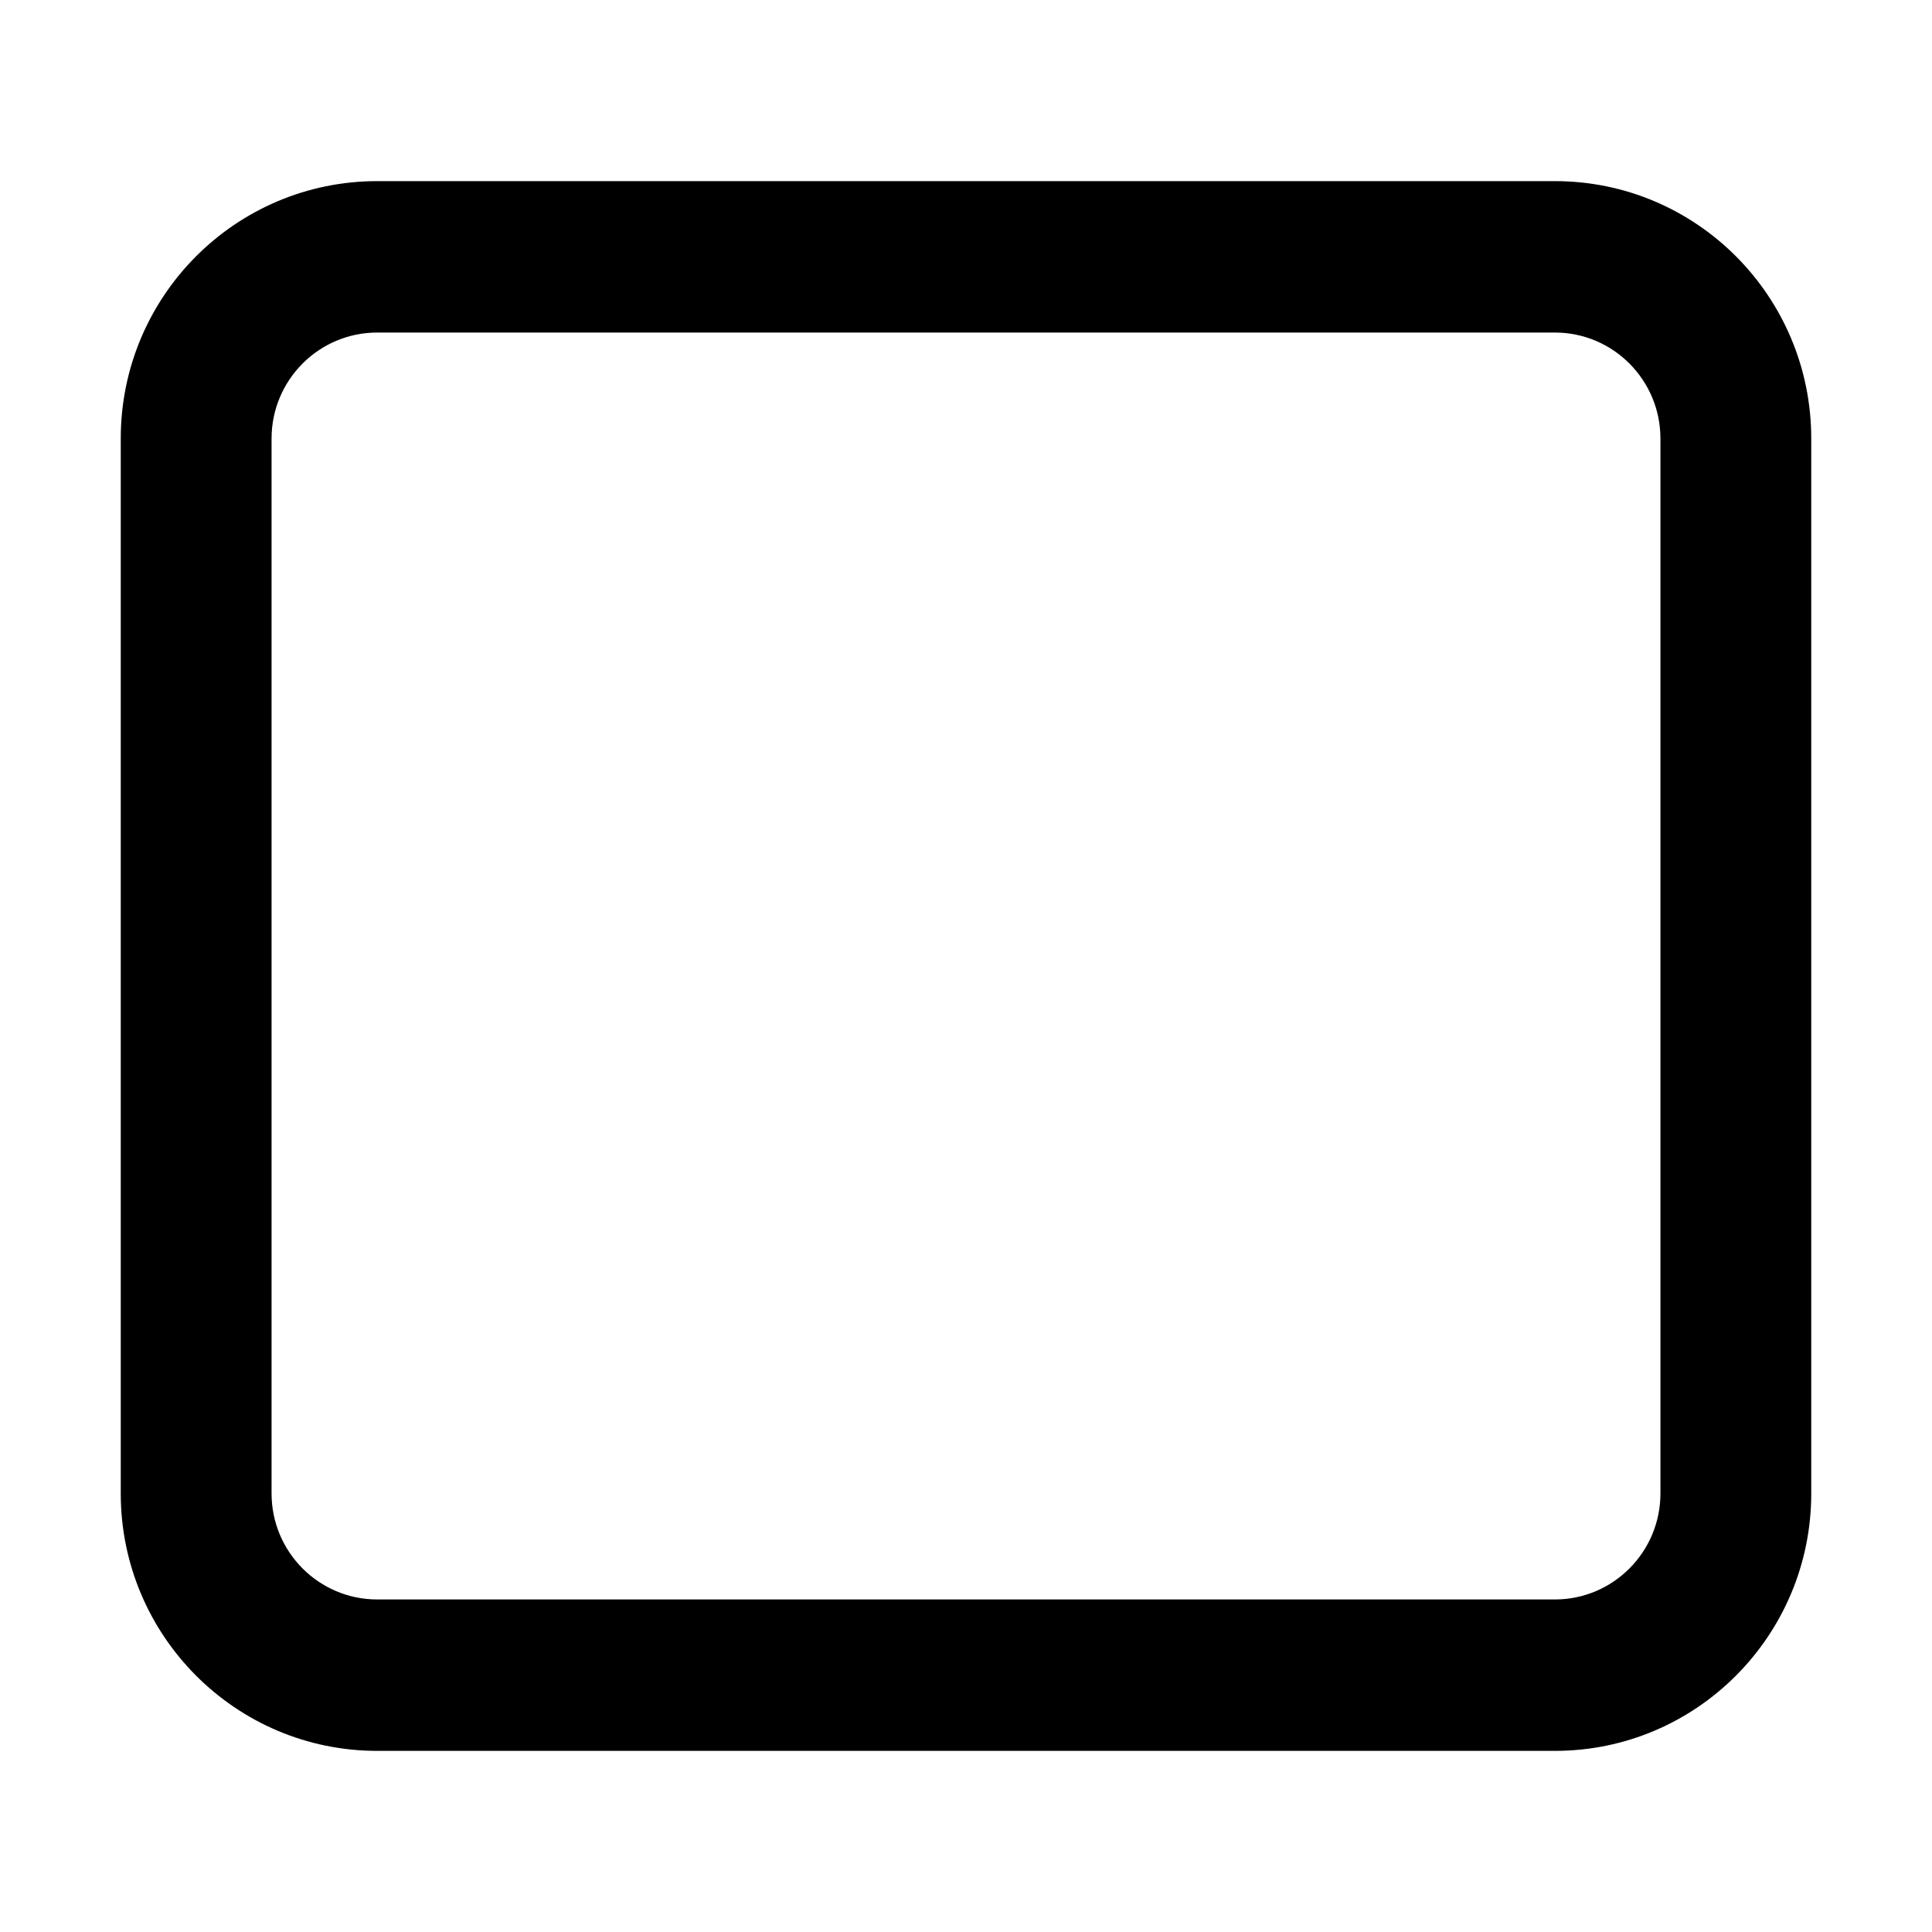
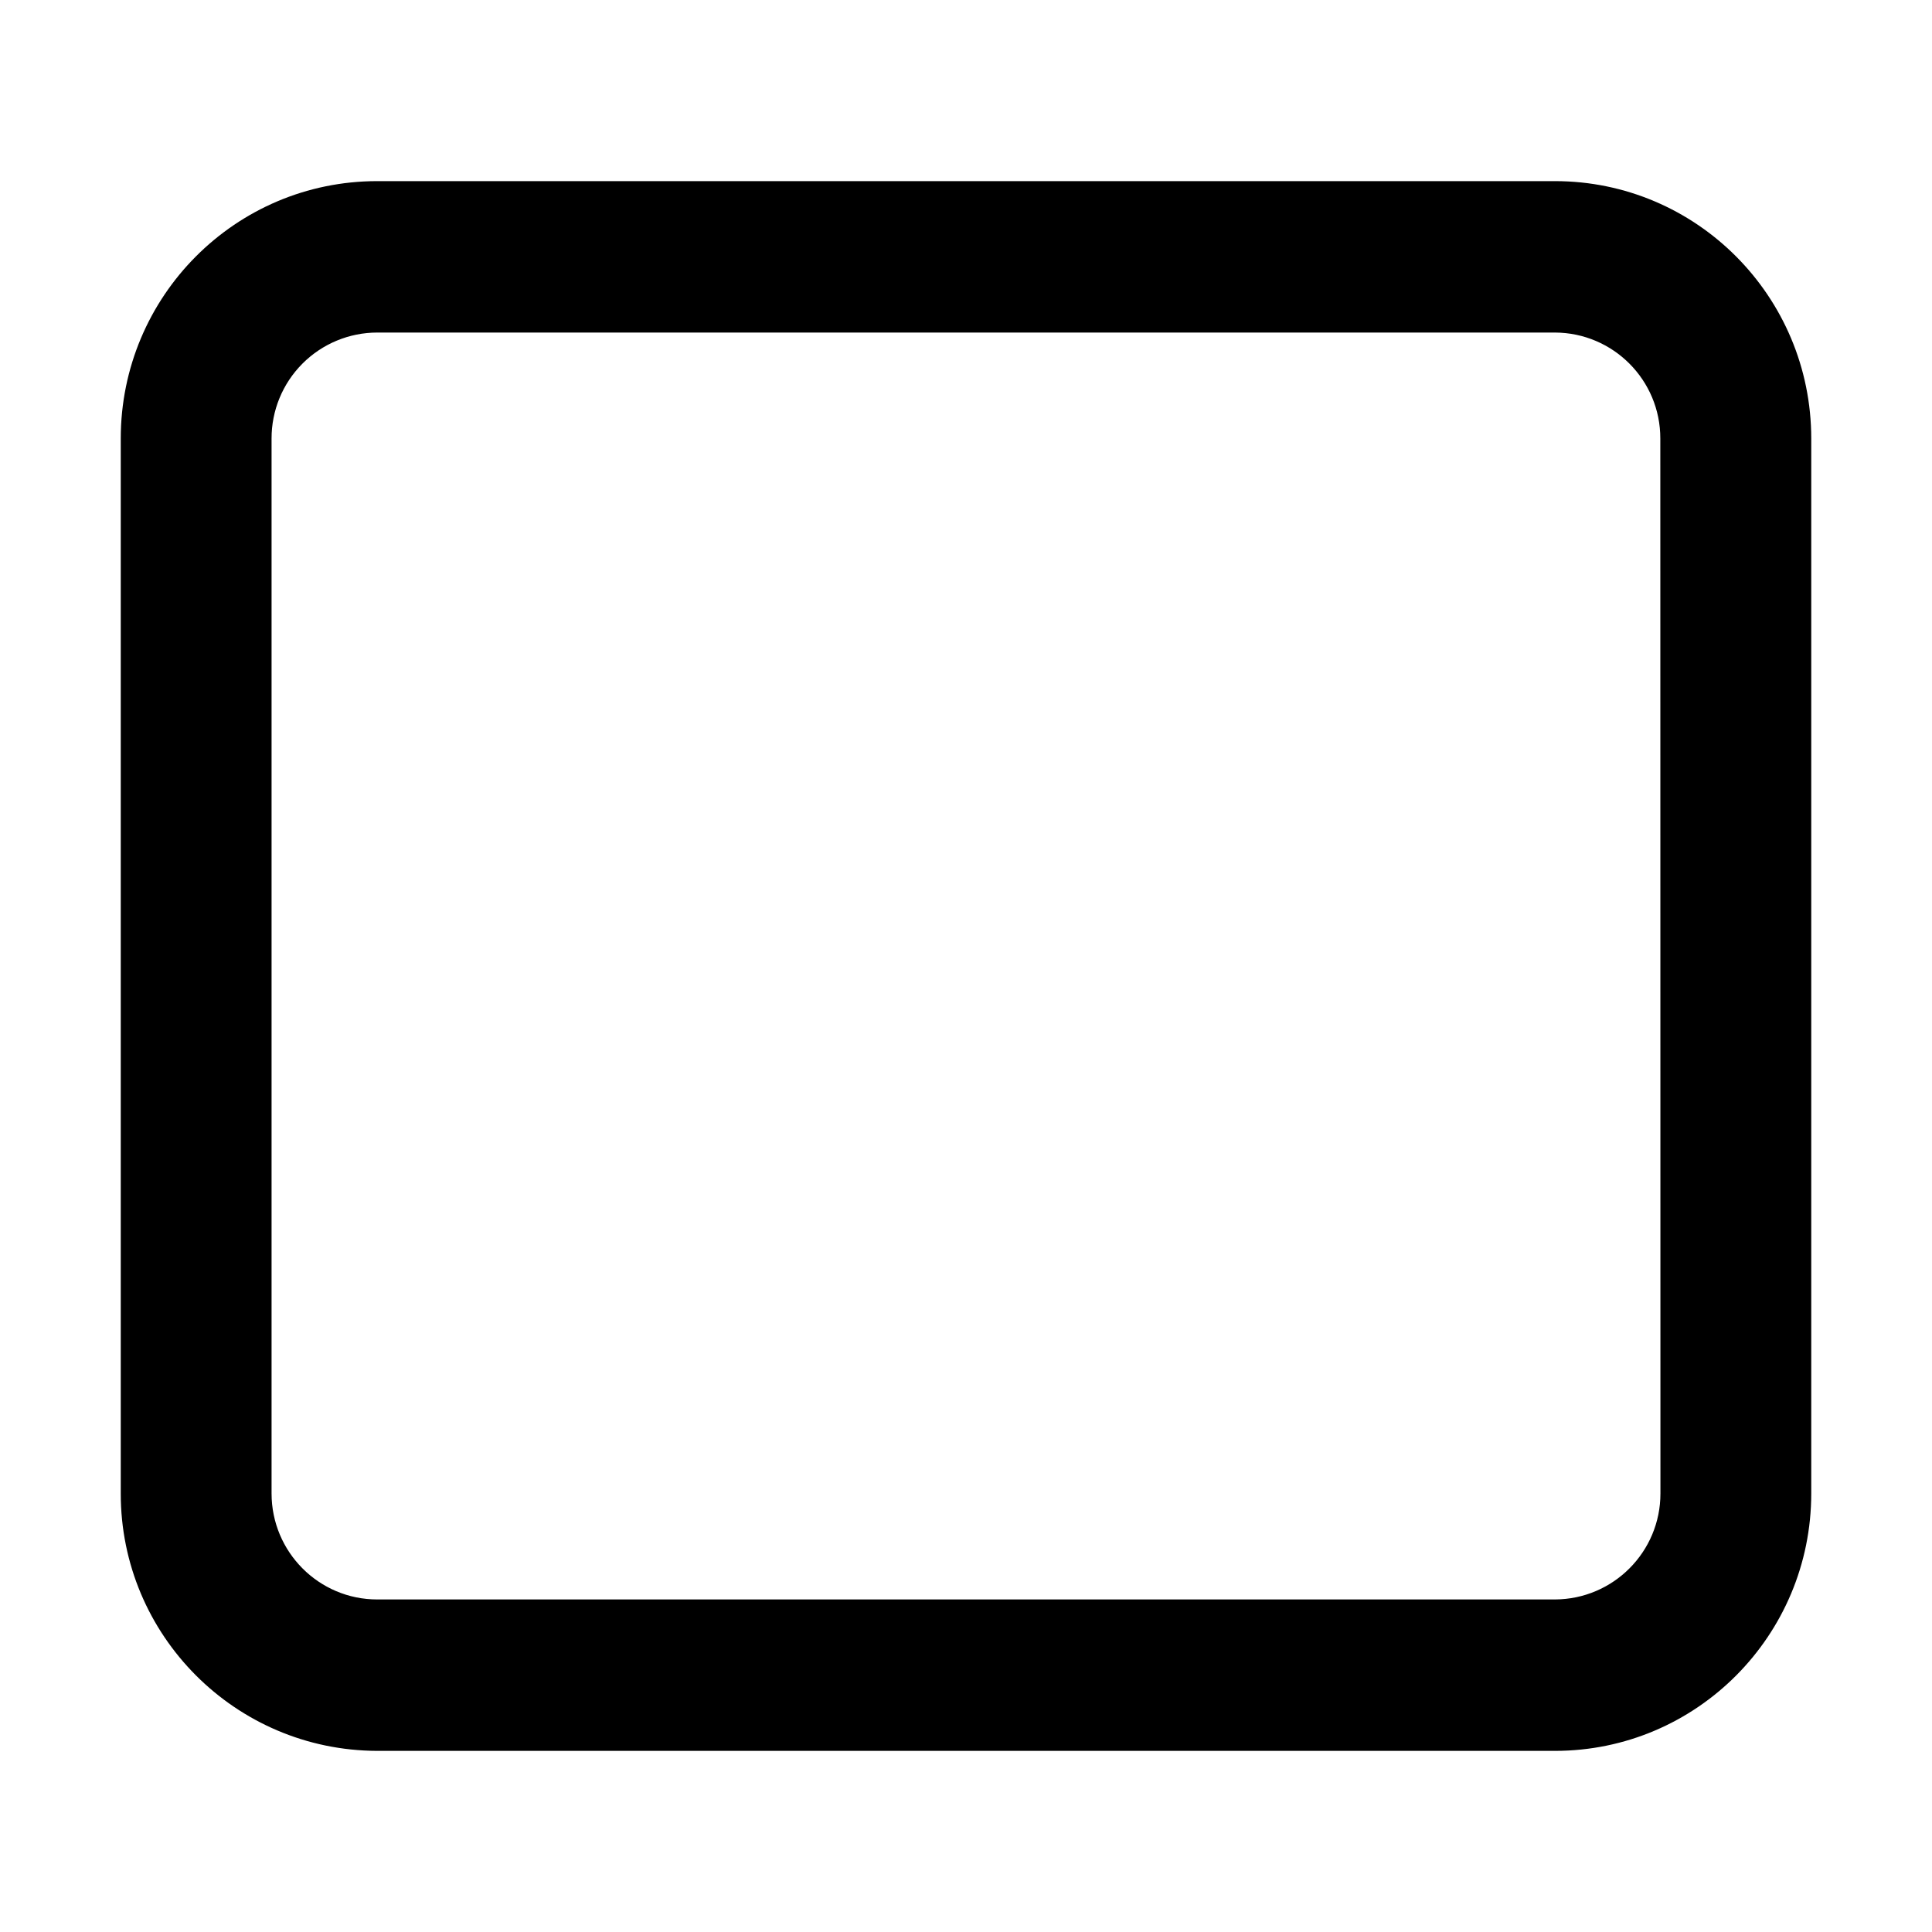
- <svg xmlns="http://www.w3.org/2000/svg" width="16" height="16" viewBox="0 0 16 16" fill="currentColor">
-   <path d="M13.751 3.632C13.751 3.147 13.359 2.754 12.877 2.754H3.124C2.641 2.754 2.249 3.147 2.249 3.632V12.368C2.249 12.853 2.641 13.246 3.124 13.246H12.877C13.359 13.246 13.751 12.853 13.751 12.368V3.632ZM15 12.368C15 13.545 14.049 14.5 12.877 14.5H3.124C1.951 14.5 1 13.545 1 12.368V3.632C1 2.454 1.951 1.5 3.124 1.5H12.877C14.049 1.5 15 2.454 15 3.632V12.368Z" />
+ <svg xmlns="http://www.w3.org/2000/svg" width="16" height="16" viewBox="0 0 16 16">
+   <path d="M13.75 3.632a.876.876 0 0 0-.873-.878H3.124a.876.876 0 0 0-.875.878v8.736c0 .485.392.878.875.878h9.753a.877.877 0 0 0 .874-.878zM15 12.368c0 1.177-.95 2.132-2.123 2.132H3.124A2.13 2.13 0 0 1 1 12.368V3.632C1 2.454 1.95 1.5 3.124 1.5h9.753C14.049 1.5 15 2.454 15 3.632z" />
</svg>
